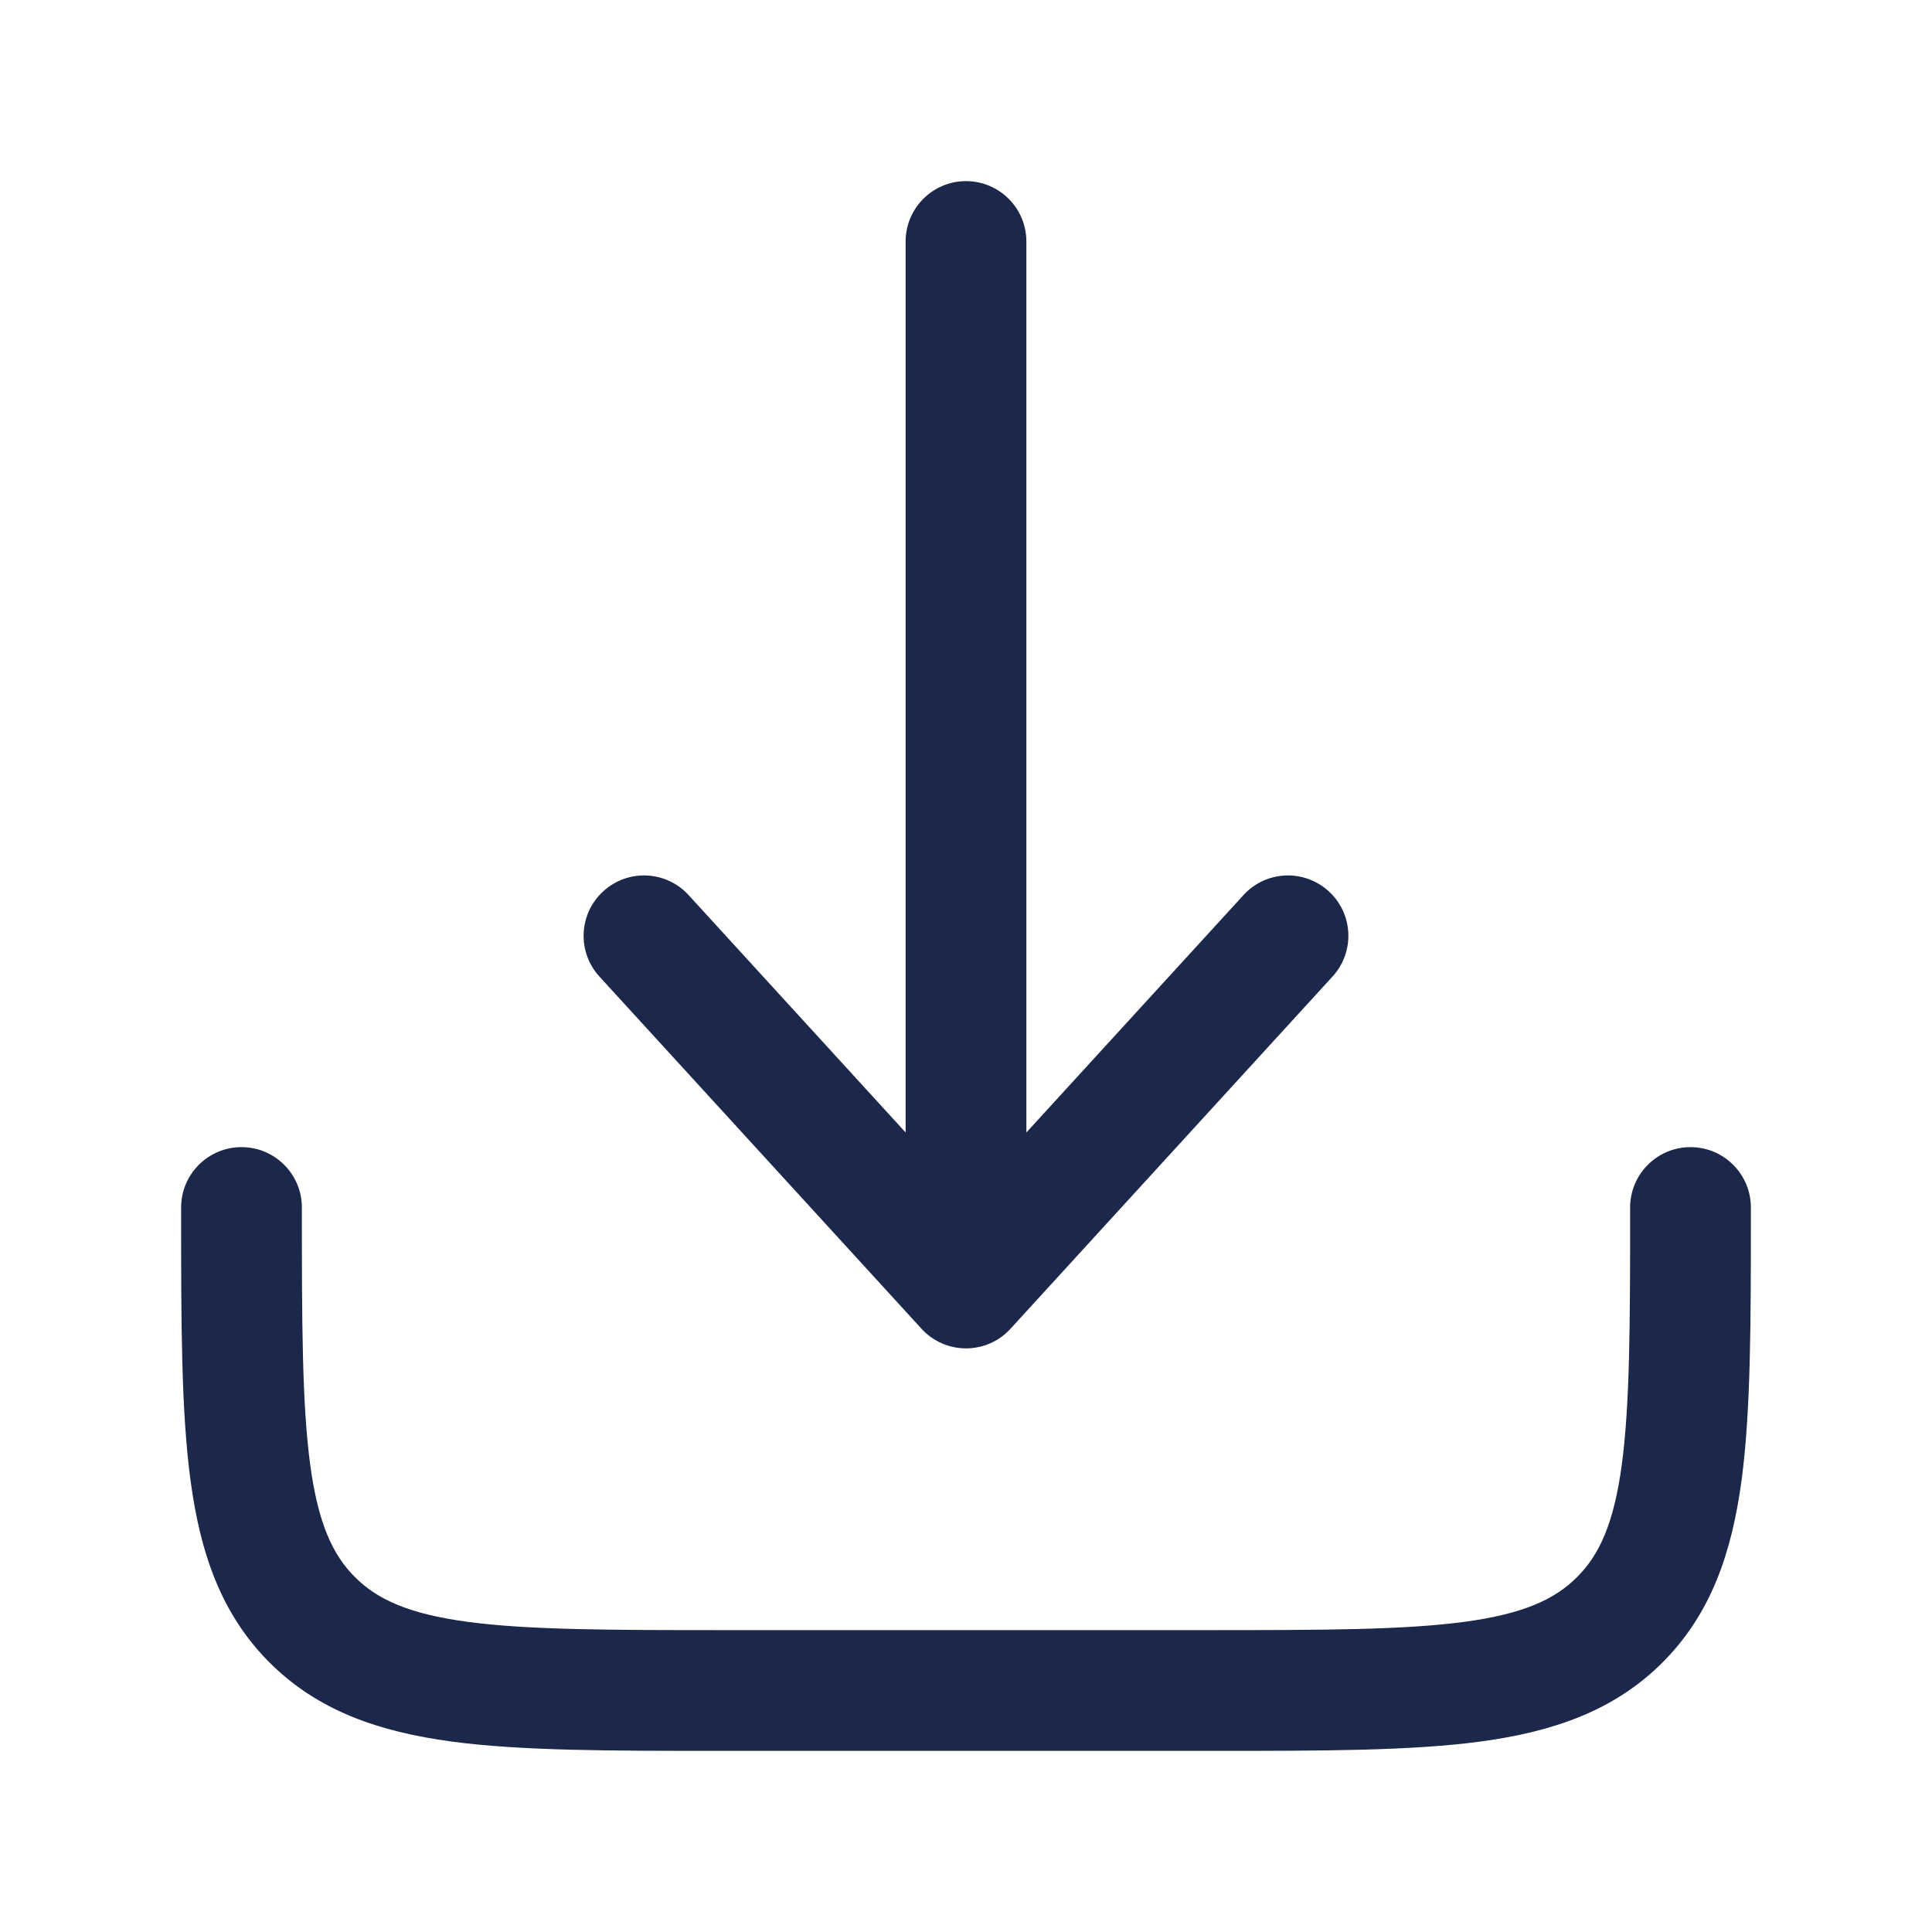
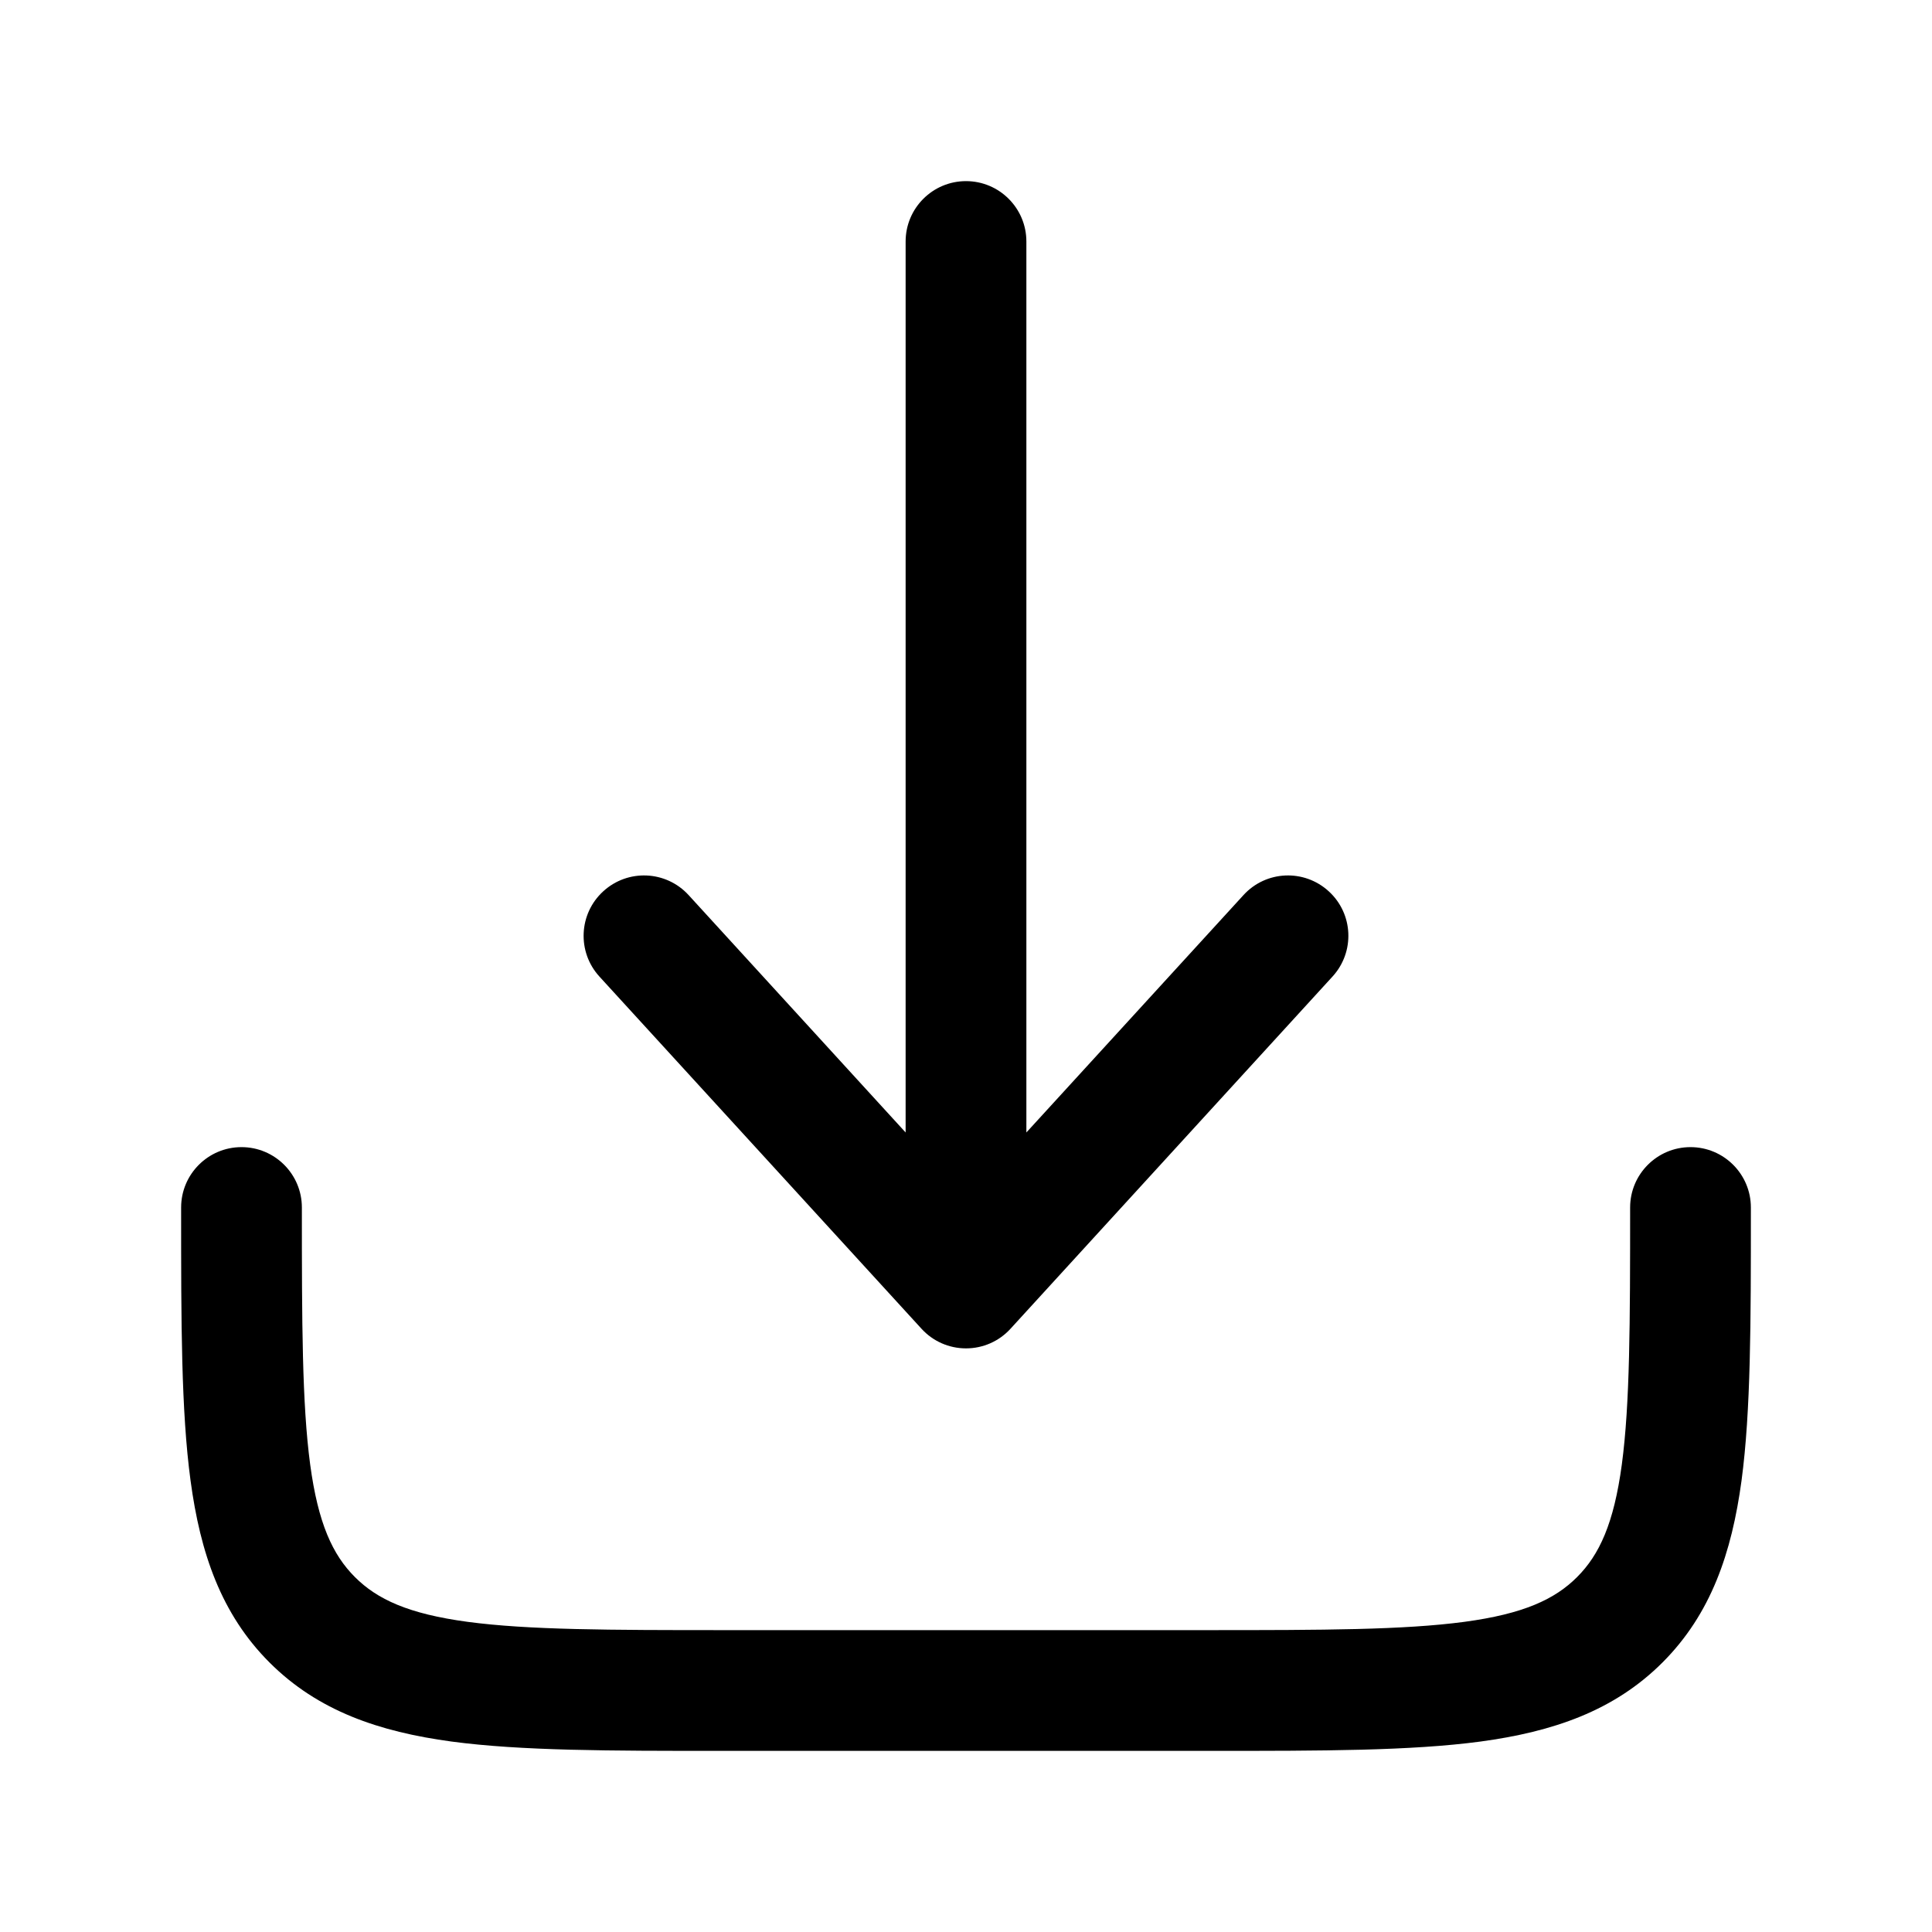
<svg xmlns="http://www.w3.org/2000/svg" width="800px" height="800px" viewBox="0 0 24 24" fill="none">
-   <path d="M12.553 16.506C12.411 16.662 12.211 16.75 12 16.75C11.789 16.75 11.589 16.662 11.447 16.506L7.446 12.131C7.167 11.825 7.188 11.351 7.494 11.072C7.8 10.792 8.274 10.813 8.554 11.119L11.25 14.068V3C11.25 2.586 11.586 2.25 12 2.25C12.414 2.25 12.75 2.586 12.75 3V14.068L15.447 11.119C15.726 10.813 16.2 10.792 16.506 11.072C16.812 11.351 16.833 11.825 16.553 12.131L12.553 16.506Z" fill="#1C274C" />
-   <path d="M3.75 15C3.75 14.586 3.414 14.25 3 14.25C2.586 14.25 2.25 14.586 2.25 15V15.055C2.25 16.422 2.25 17.525 2.367 18.392C2.488 19.292 2.746 20.05 3.348 20.652C3.95 21.254 4.708 21.512 5.608 21.634C6.475 21.75 7.578 21.75 8.945 21.75H15.055C16.422 21.75 17.525 21.75 18.392 21.634C19.292 21.512 20.05 21.254 20.652 20.652C21.254 20.05 21.512 19.292 21.634 18.392C21.75 17.525 21.75 16.422 21.75 15.055V15C21.75 14.586 21.414 14.25 21 14.25C20.586 14.25 20.25 14.586 20.25 15C20.25 16.435 20.248 17.436 20.147 18.192C20.048 18.926 19.868 19.314 19.591 19.591C19.314 19.868 18.926 20.048 18.192 20.147C17.436 20.248 16.435 20.25 15 20.25H9C7.565 20.25 6.563 20.248 5.808 20.147C5.074 20.048 4.686 19.868 4.409 19.591C4.132 19.314 3.952 18.926 3.853 18.192C3.752 17.436 3.75 16.435 3.75 15Z" fill="#1C274C" />
+   <path d="M12.553 16.506C12.411 16.662 12.211 16.75 12 16.75C11.789 16.75 11.589 16.662 11.447 16.506L7.446 12.131C7.167 11.825 7.188 11.351 7.494 11.072C7.8 10.792 8.274 10.813 8.554 11.119L11.25 14.068V3C11.25 2.586 11.586 2.25 12 2.25C12.414 2.25 12.75 2.586 12.75 3V14.068L15.447 11.119C15.726 10.813 16.2 10.792 16.506 11.072C16.812 11.351 16.833 11.825 16.553 12.131L12.553 16.506Z" fill="#000" />
+   <path d="M3.75 15C3.75 14.586 3.414 14.25 3 14.25C2.586 14.25 2.25 14.586 2.25 15V15.055C2.25 16.422 2.25 17.525 2.367 18.392C2.488 19.292 2.746 20.05 3.348 20.652C3.95 21.254 4.708 21.512 5.608 21.634C6.475 21.75 7.578 21.75 8.945 21.75H15.055C16.422 21.75 17.525 21.75 18.392 21.634C19.292 21.512 20.05 21.254 20.652 20.652C21.254 20.05 21.512 19.292 21.634 18.392C21.75 17.525 21.75 16.422 21.75 15.055V15C21.75 14.586 21.414 14.25 21 14.25C20.586 14.25 20.25 14.586 20.25 15C20.25 16.435 20.248 17.436 20.147 18.192C20.048 18.926 19.868 19.314 19.591 19.591C19.314 19.868 18.926 20.048 18.192 20.147C17.436 20.248 16.435 20.25 15 20.25H9C7.565 20.25 6.563 20.248 5.808 20.147C5.074 20.048 4.686 19.868 4.409 19.591C4.132 19.314 3.952 18.926 3.853 18.192C3.752 17.436 3.75 16.435 3.75 15Z" fill="#000" />
</svg>
